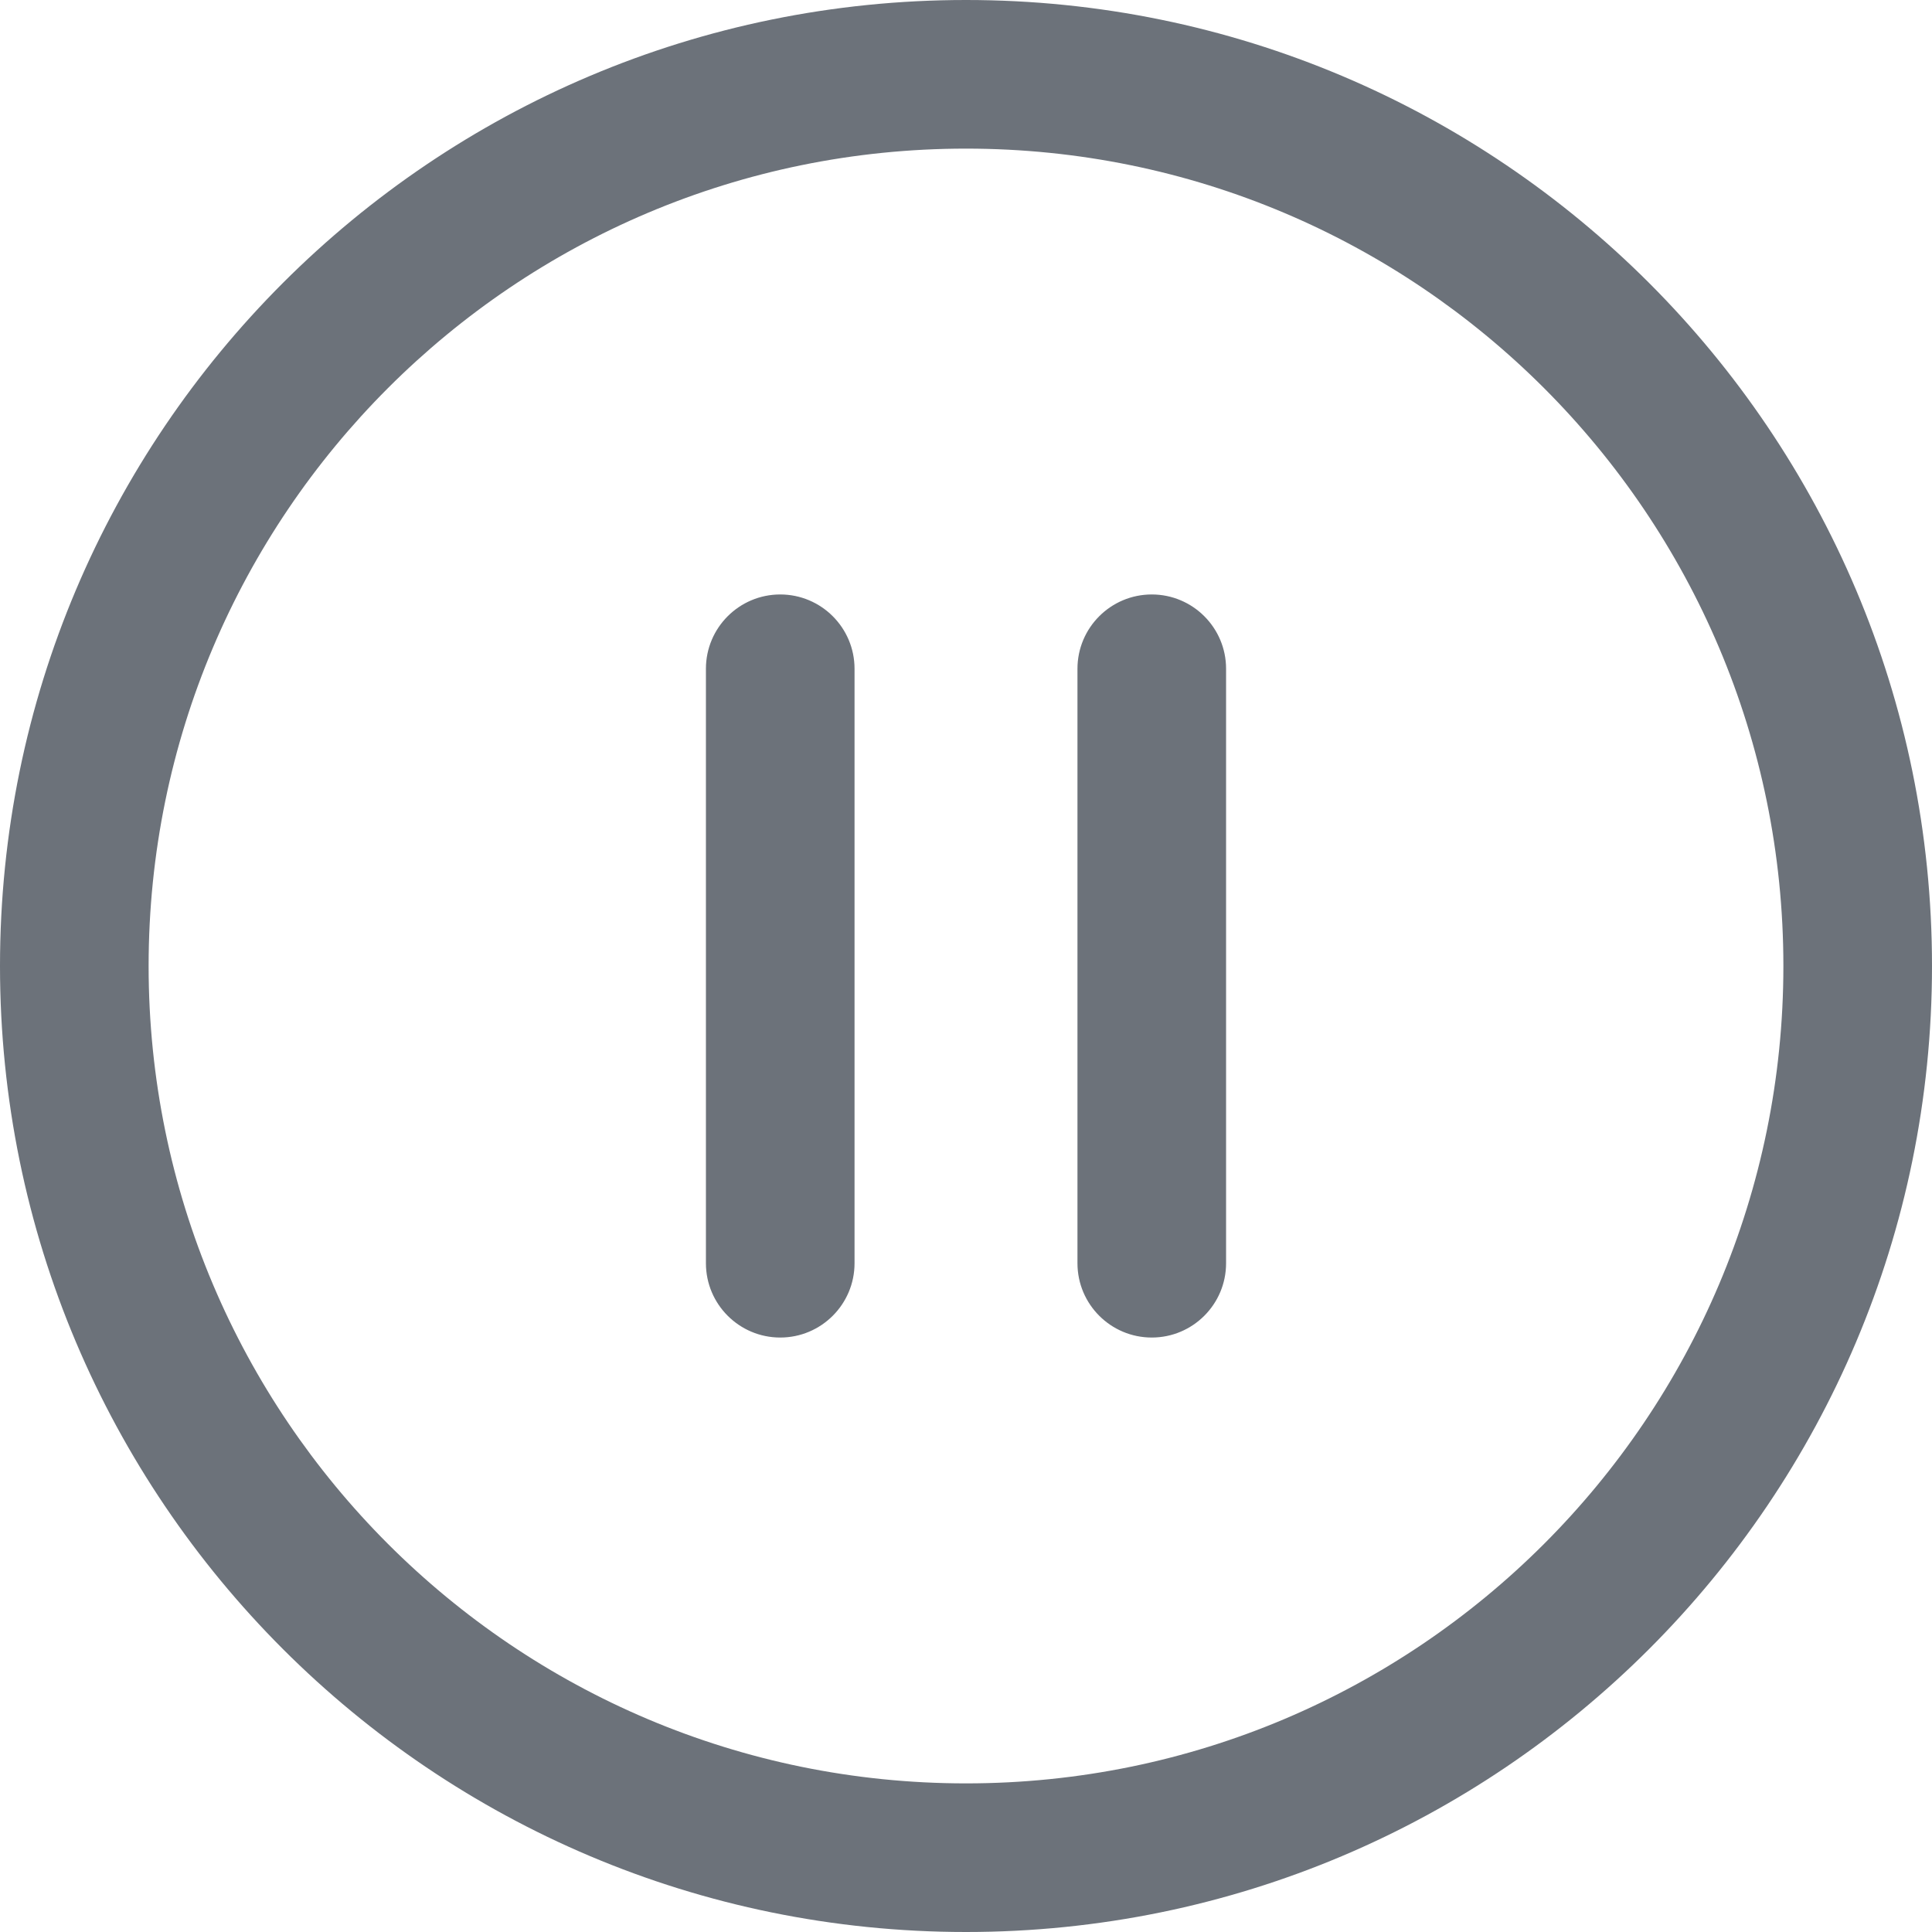
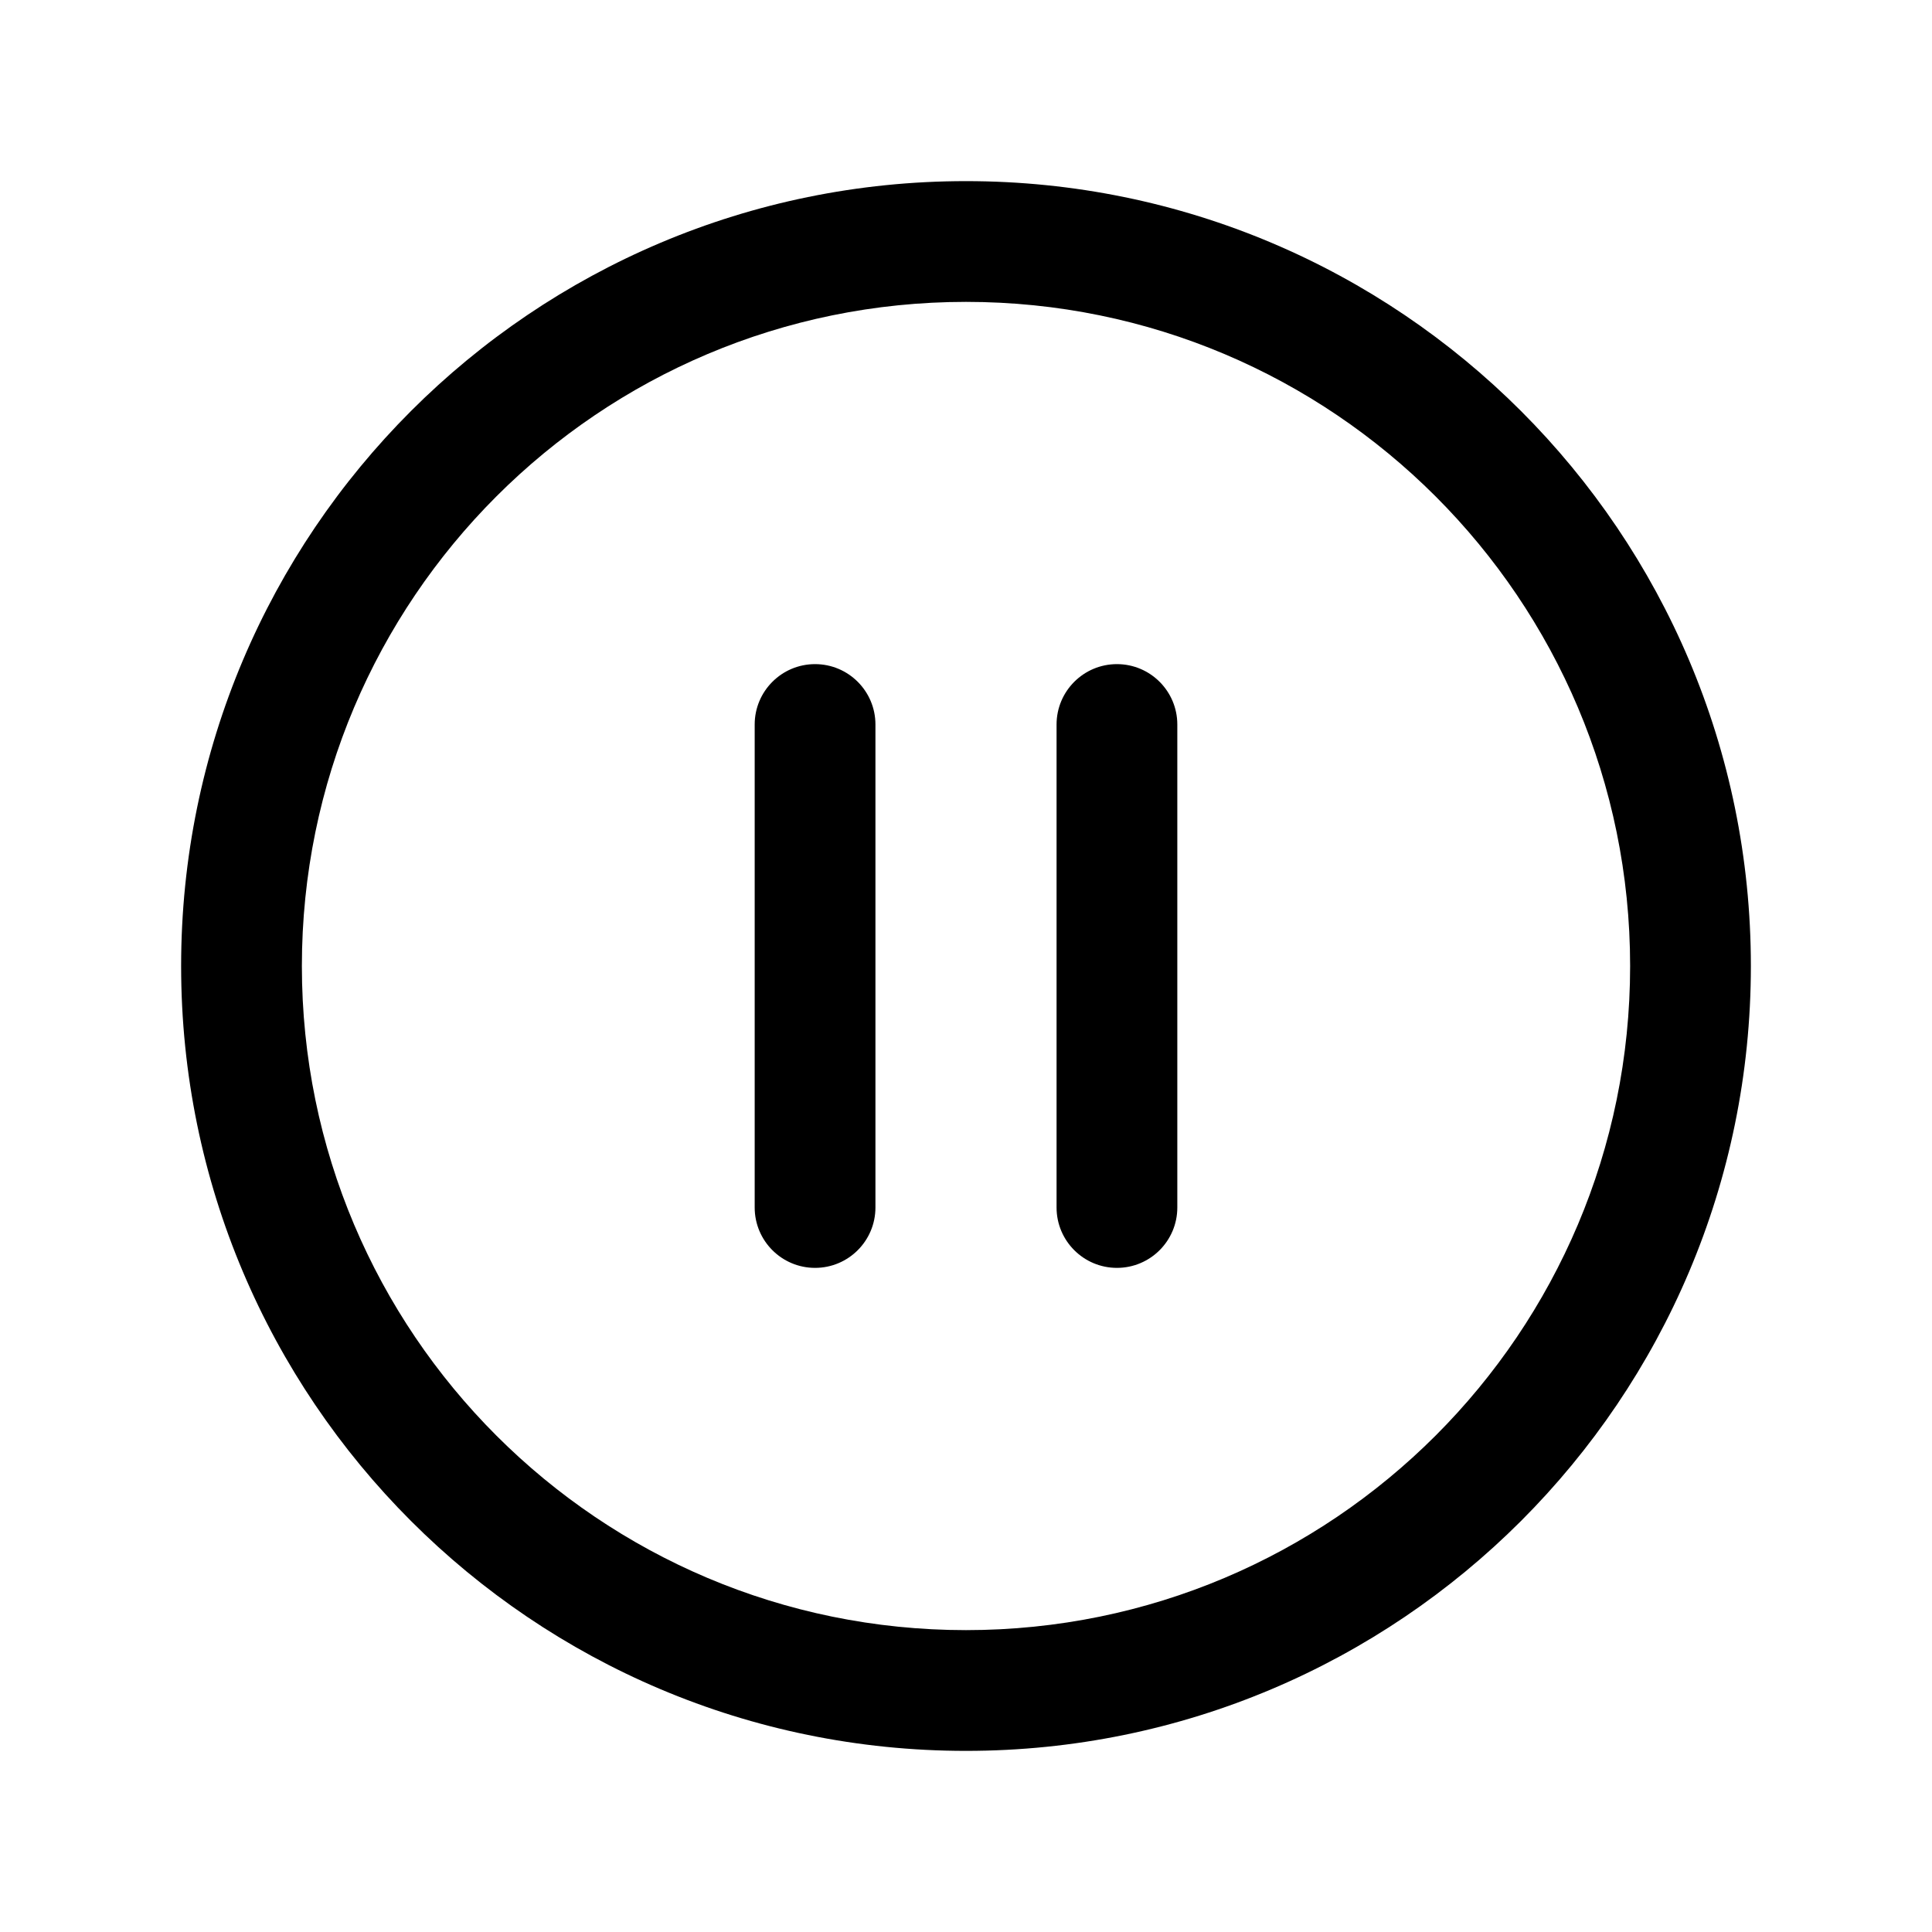
- <svg xmlns="http://www.w3.org/2000/svg" width="26" height="26" viewBox="0 0 26 26" fill="none">
-   <path fill-rule="evenodd" clip-rule="evenodd" d="M24 13C24 19.075 19.075 24 13 24C6.925 24 2 19.075 2 13C2 6.925 6.925 2 13 2C19.075 2 24 6.925 24 13ZM26 13C26 20.18 20.18 26 13 26C5.82 26 0 20.18 0 13C0 5.82 5.82 0 13 0C20.18 0 26 5.82 26 13ZM9.5 9C9.5 8.448 9.948 8 10.5 8C11.052 8 11.5 8.448 11.5 9V17C11.5 17.552 11.052 18 10.5 18C9.948 18 9.5 17.552 9.5 17V9ZM14.5 9C14.5 8.448 14.948 8 15.5 8C16.052 8 16.5 8.448 16.5 9V17C16.5 17.552 16.052 18 15.5 18C14.948 18 14.5 17.552 14.5 17V9Z" fill="#6C727A" />
+ <svg xmlns="http://www.w3.org/2000/svg" viewBox="0 0 32 32">
+   <path d="M27 16C27 9.925 22.075 5 16 5C9.925 5 5 9.925 5 16C5 22.075 9.925 27 16 27C22.075 27 27 22.075 27 16ZM29 16C29 23.18 23.18 29 16 29C8.82 29 3 23.18 3 16C3 8.82 8.82 3 16 3C23.18 3 29 8.82 29 16ZM12.5 12C12.5 11.448 12.948 11 13.5 11C14.052 11 14.5 11.448 14.5 12V20C14.5 20.552 14.052 21 13.5 21C12.948 21 12.5 20.552 12.5 20V12ZM17.5 12C17.5 11.448 17.948 11 18.5 11C19.052 11 19.5 11.448 19.5 12V20C19.5 20.552 19.052 21 18.5 21C17.948 21 17.5 20.552 17.5 20V12Z" />
</svg>
